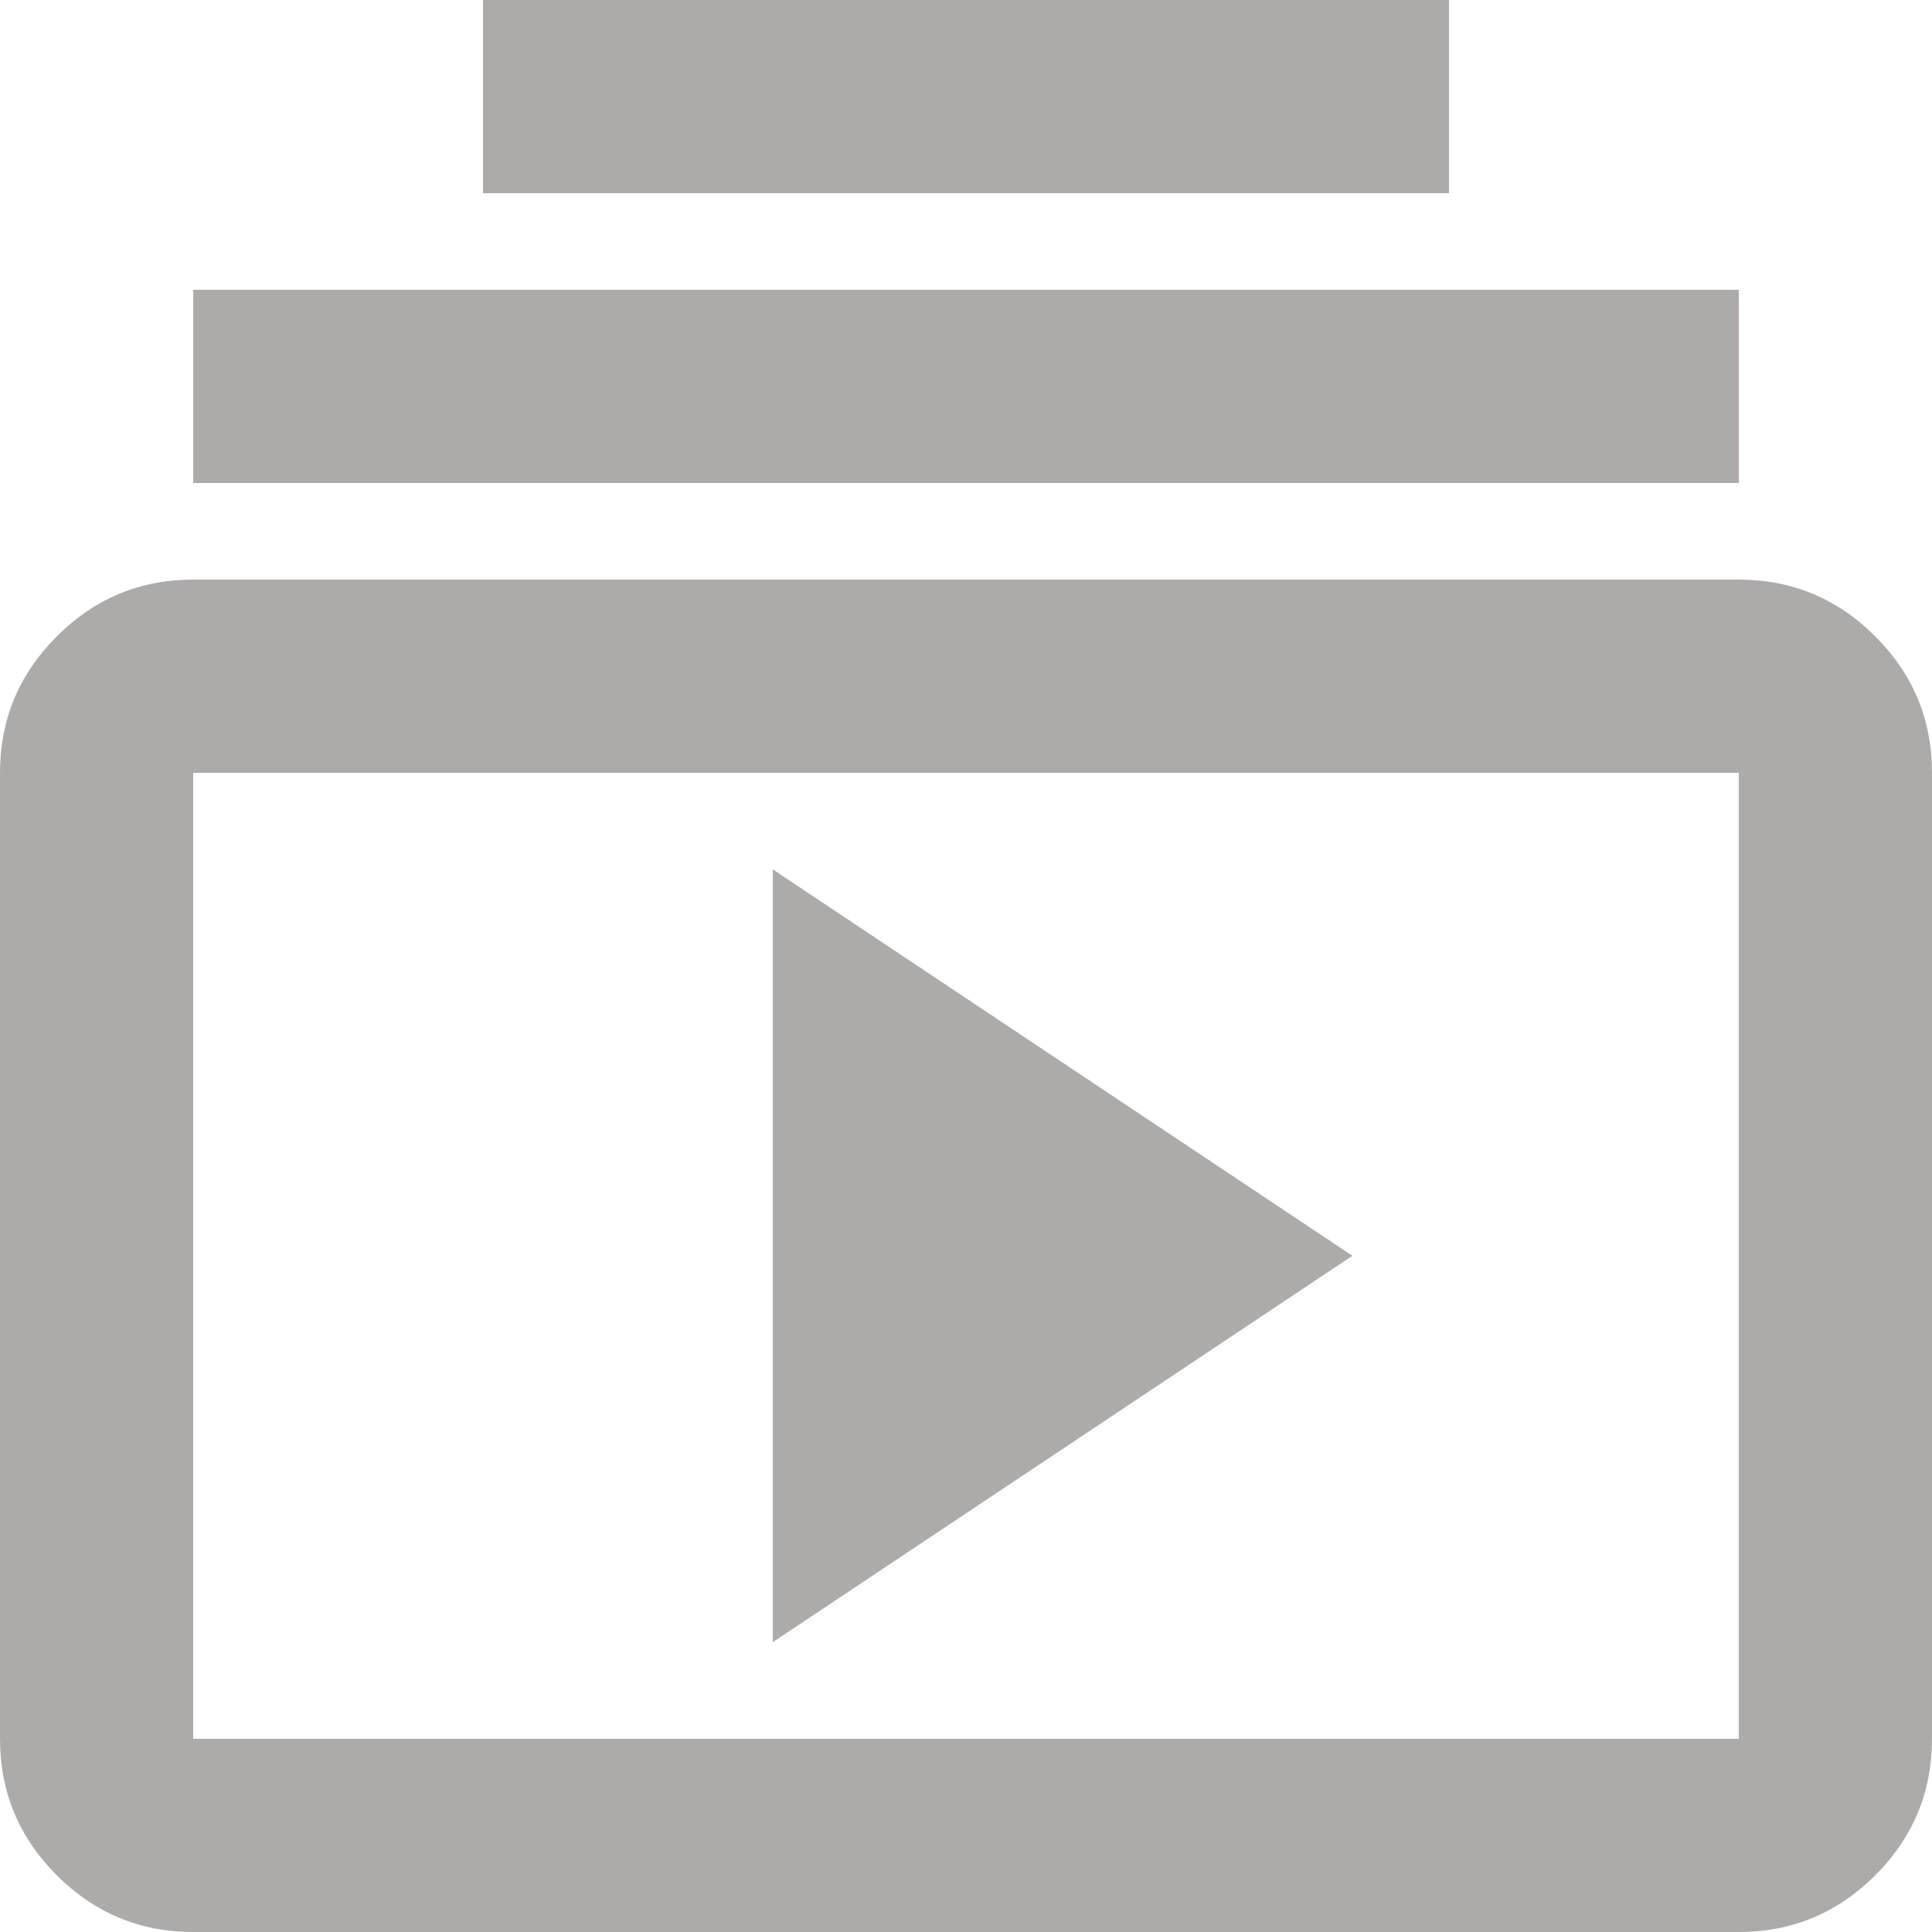
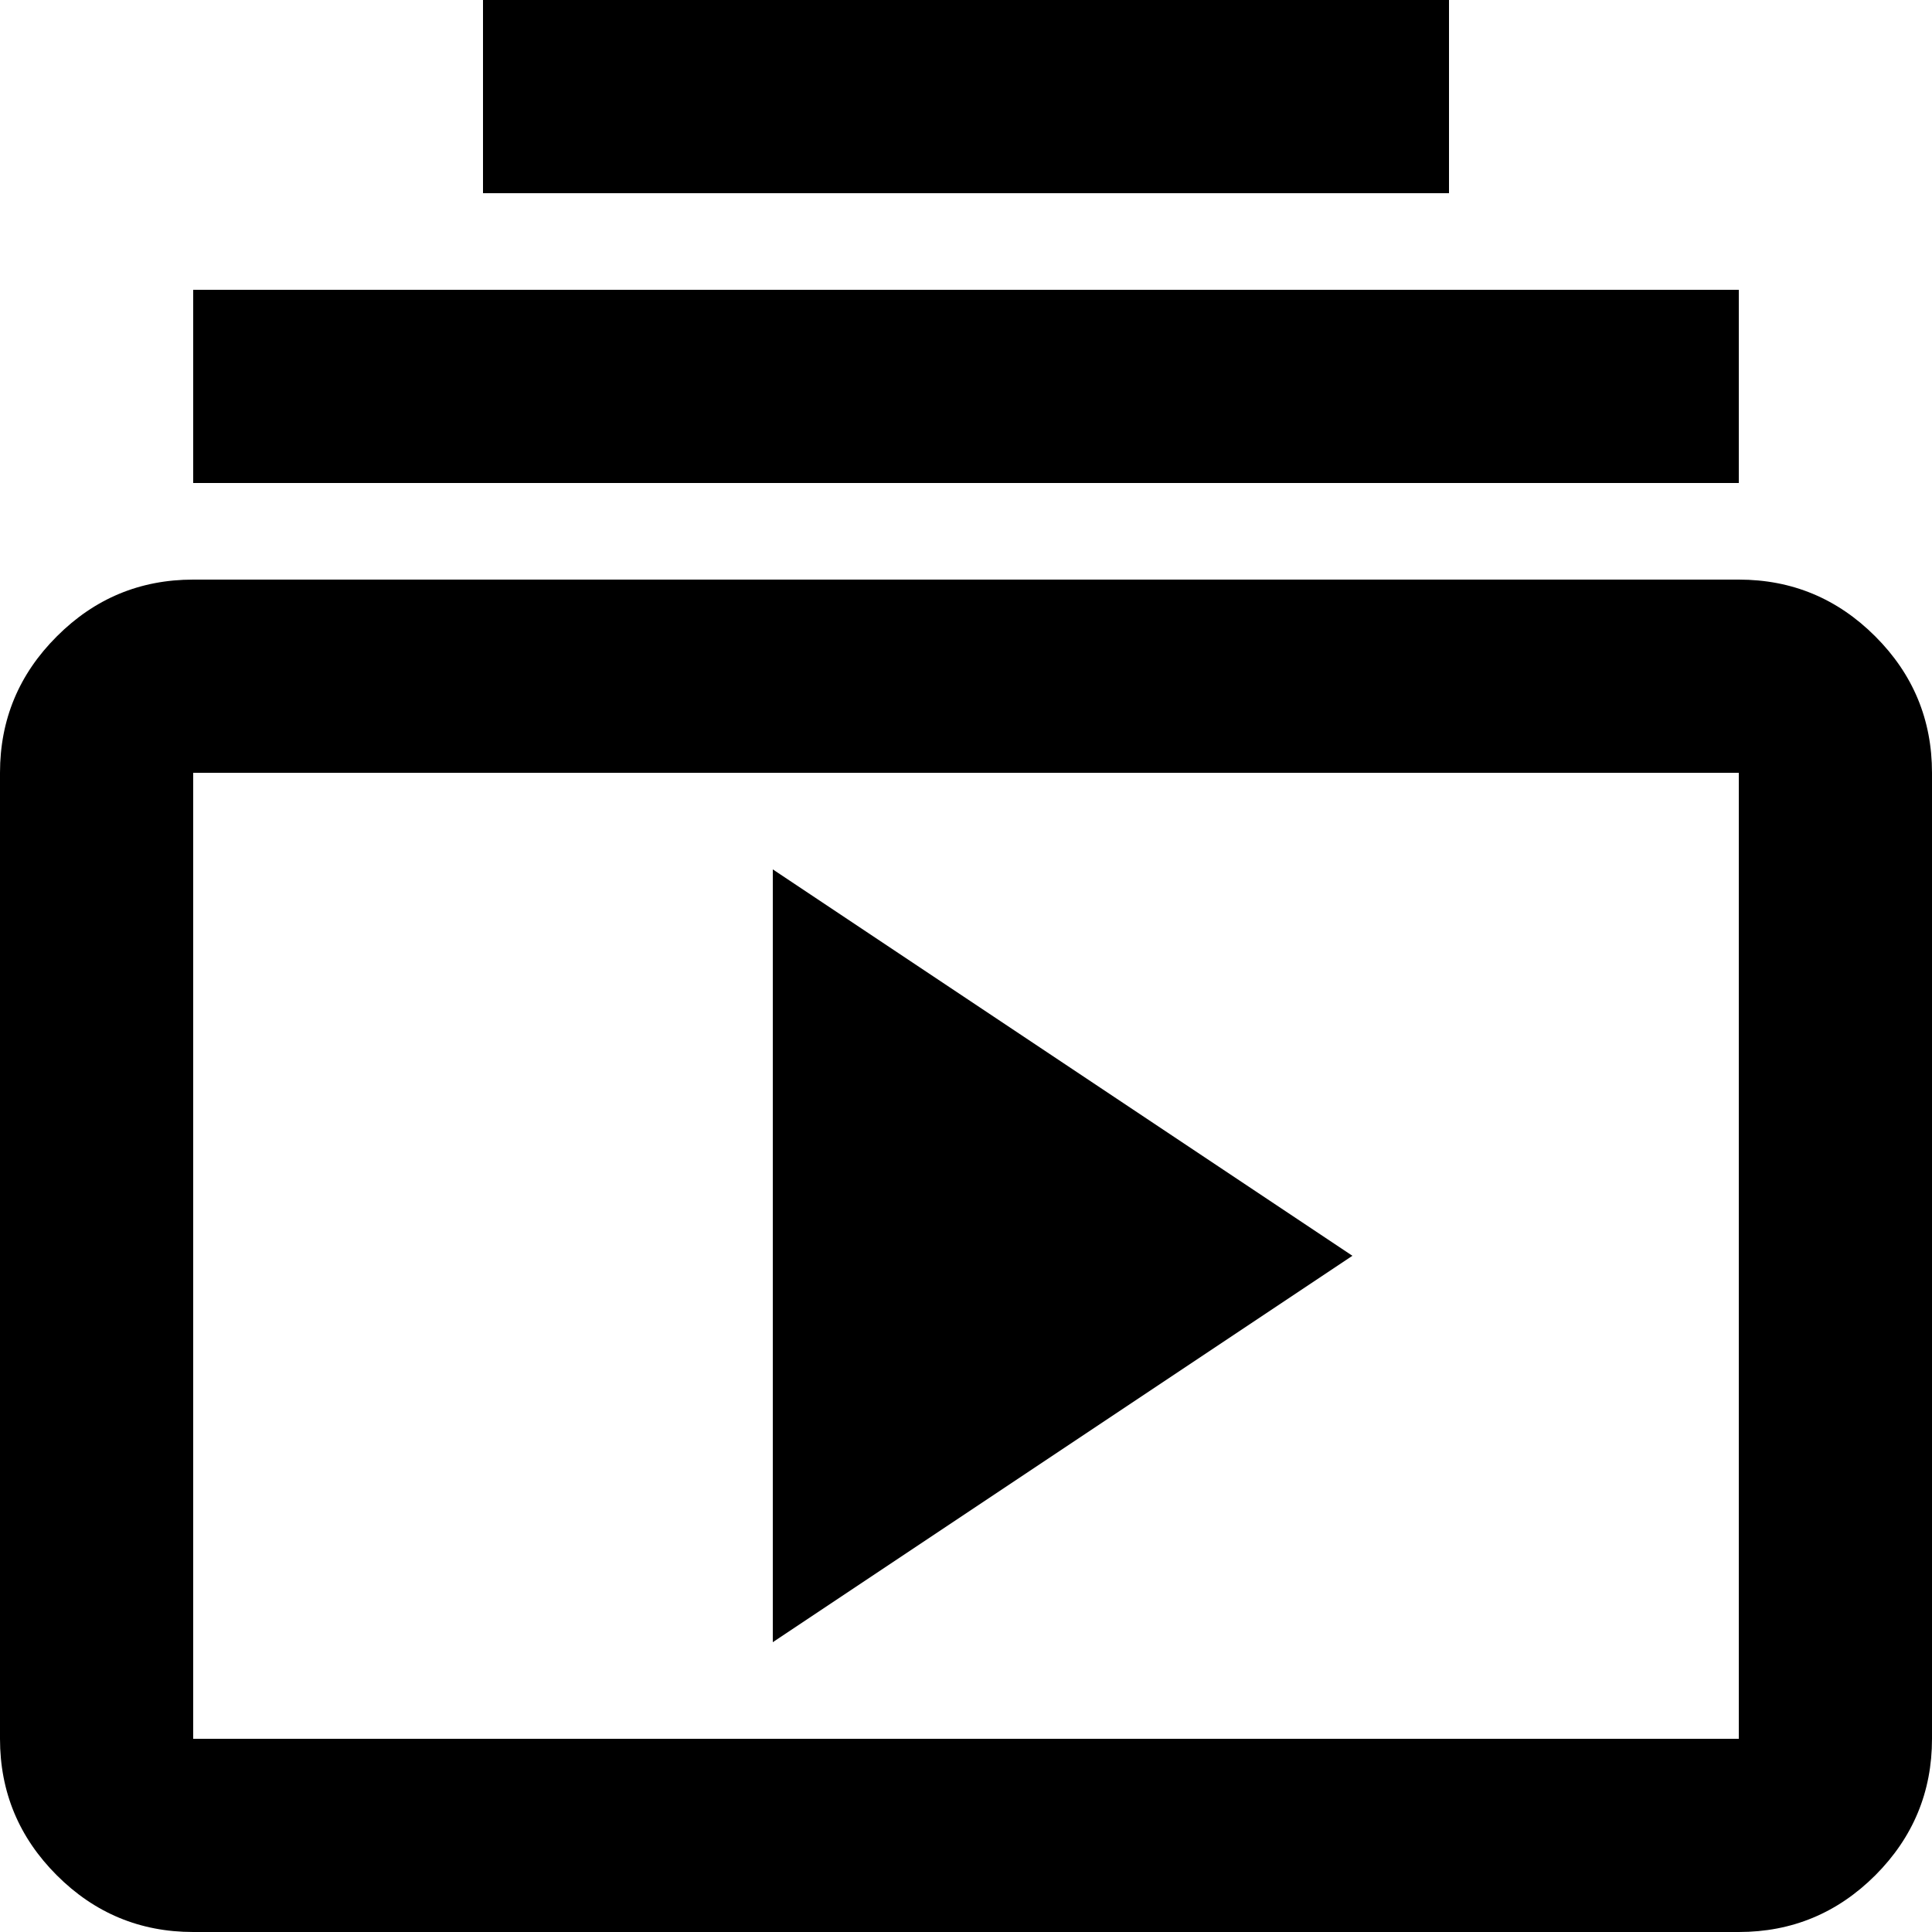
<svg xmlns="http://www.w3.org/2000/svg" width="20" height="20" viewBox="0 0 20 20" fill="none">
-   <path d="M2 20C1.45 20 0.979 19.804 0.588 19.413C0.196 19.021 0 18.55 0 18V8C0 7.45 0.196 6.979 0.588 6.588C0.979 6.196 1.45 6 2 6H18C18.55 6 19.021 6.196 19.413 6.588C19.804 6.979 20 7.45 20 8V18C20 18.55 19.804 19.021 19.413 19.413C19.021 19.804 18.55 20 18 20H2ZM2 18H18V8H2V18ZM8 17L14 13L8 9V17ZM2 5V3H18V5H2ZM5 2V0H15V2H5ZM2 18V8V18Z" fill="#ADAAAA" />
+   <path d="M2 20C1.45 20 0.979 19.804 0.588 19.413C0.196 19.021 0 18.55 0 18V8C0 7.45 0.196 6.979 0.588 6.588C0.979 6.196 1.45 6 2 6H18C18.55 6 19.021 6.196 19.413 6.588C19.804 6.979 20 7.45 20 8V18C20 18.55 19.804 19.021 19.413 19.413C19.021 19.804 18.55 20 18 20H2ZM2 18H18V8H2V18ZM8 17L14 13L8 9V17ZM2 5V3H18V5H2ZM5 2V0H15V2H5ZM2 18V8V18Z" fill="currentColor" />
</svg>
